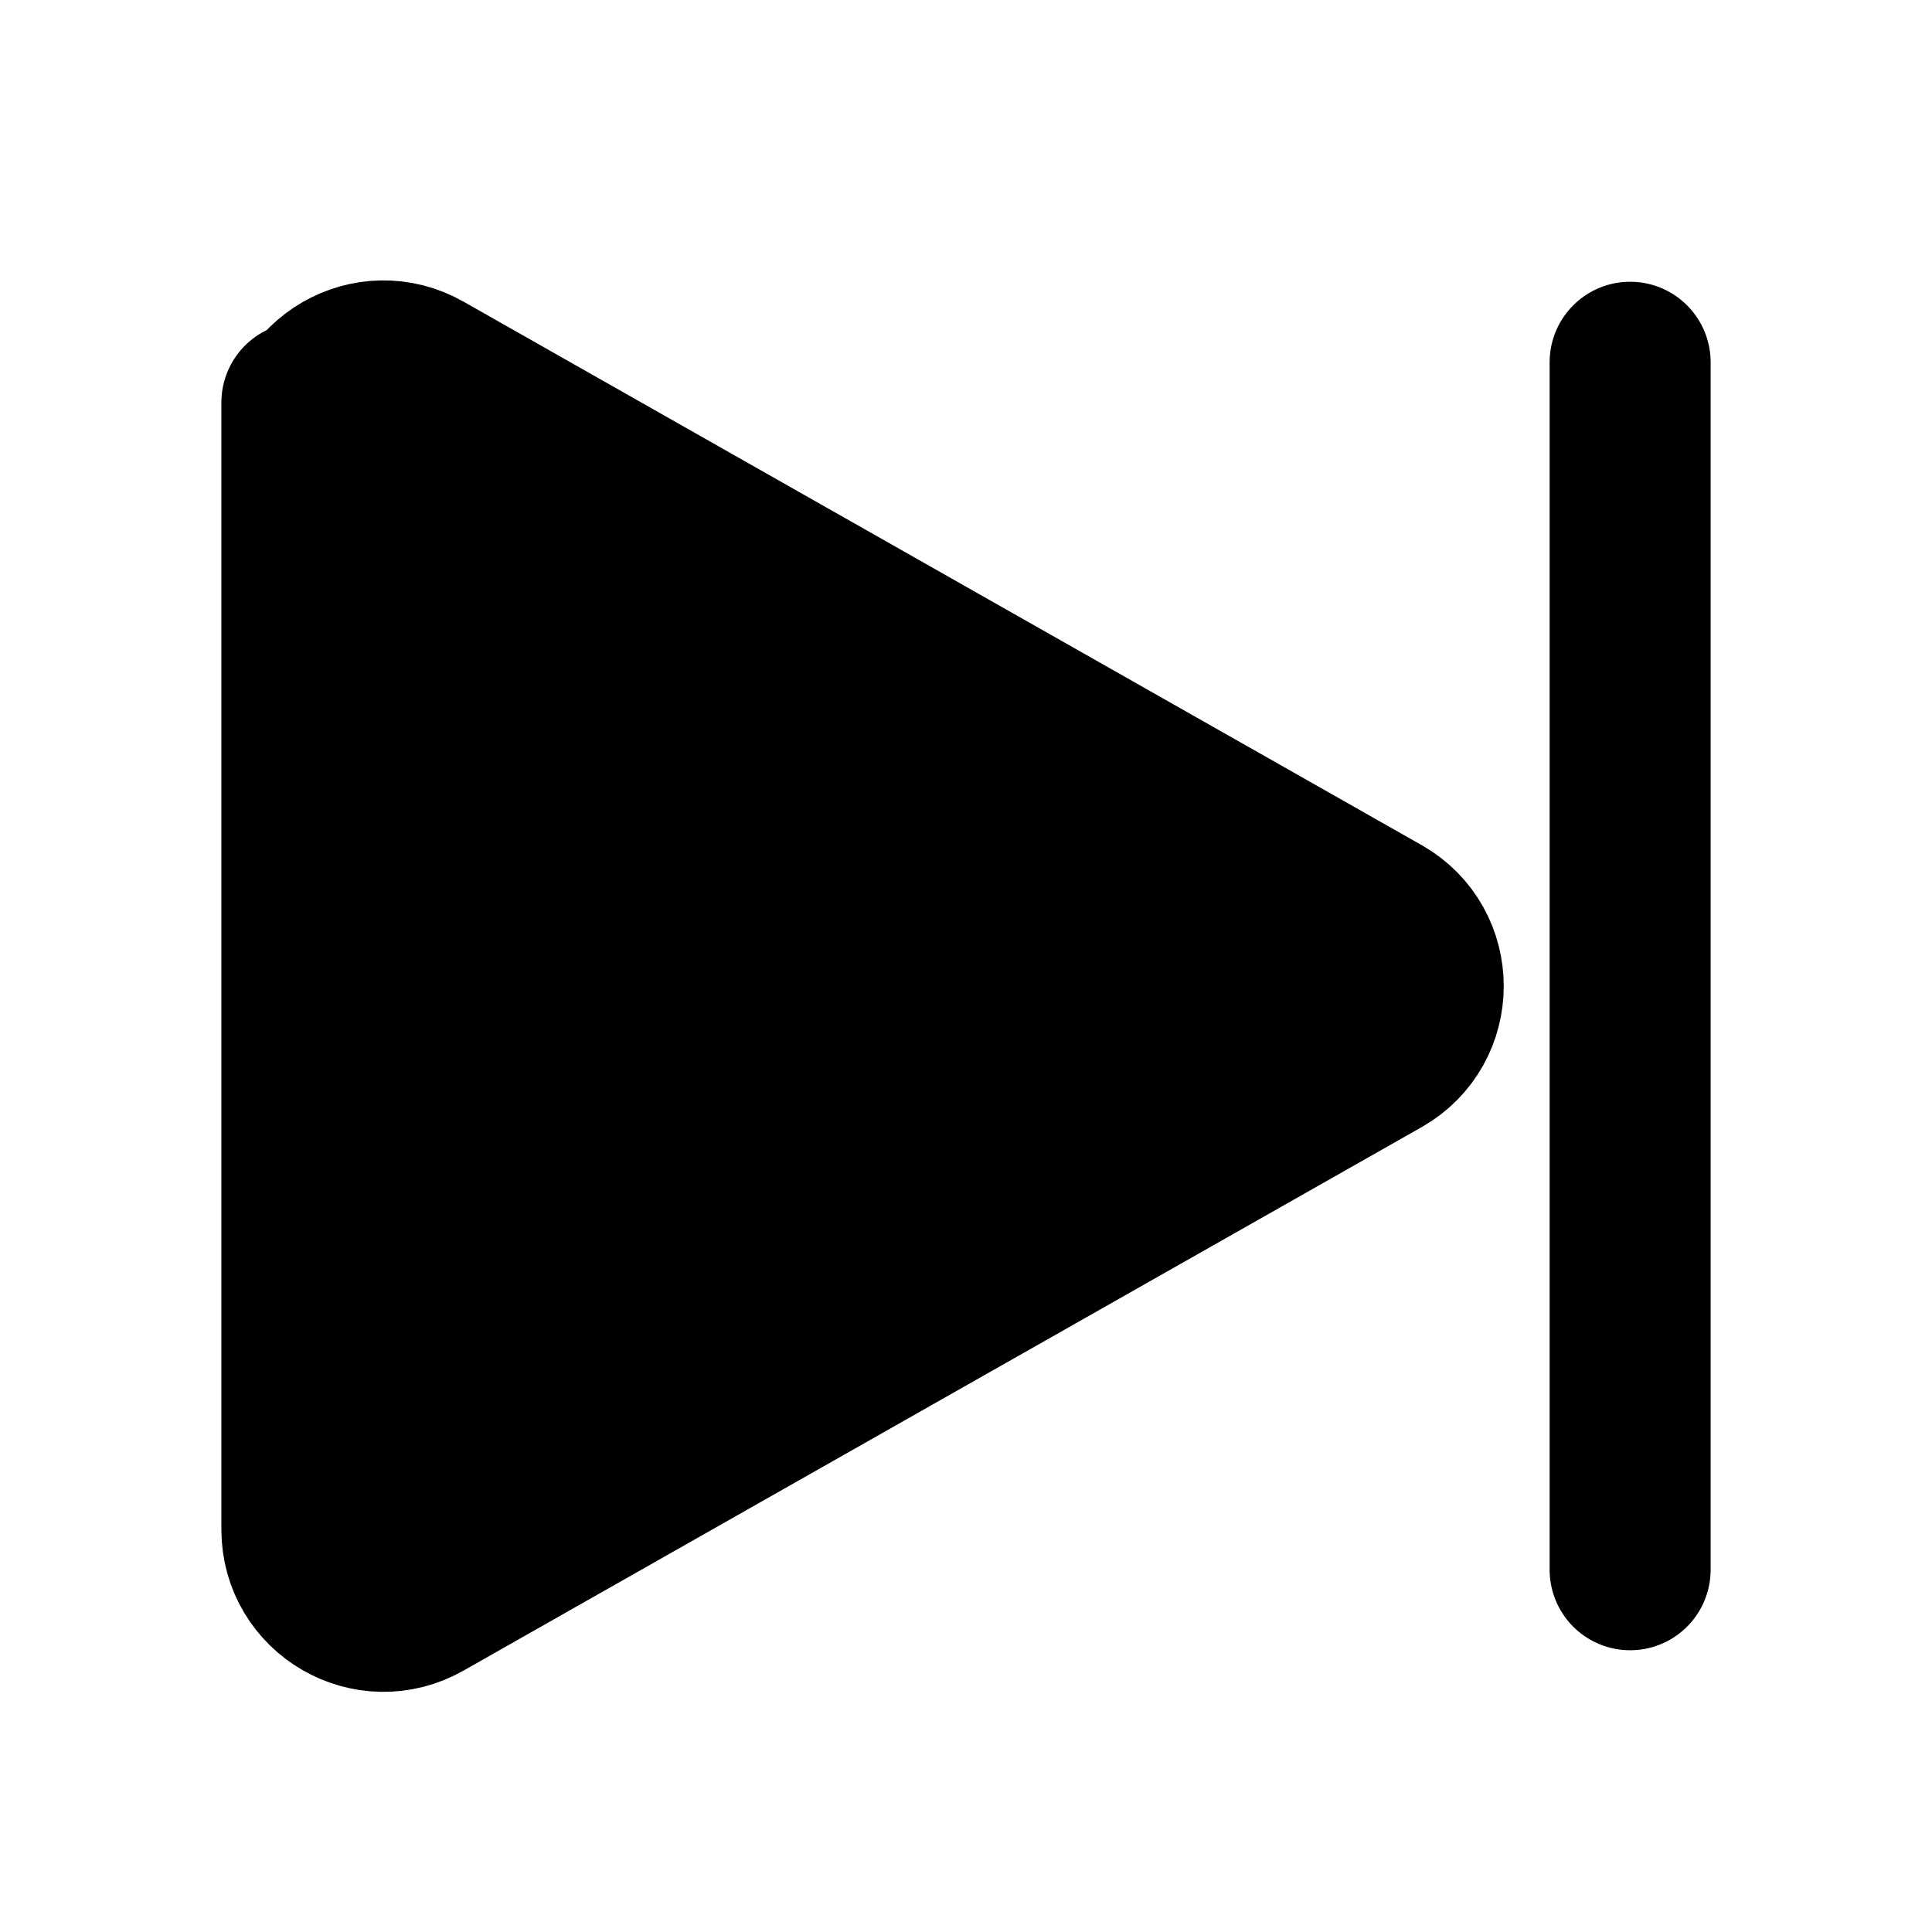
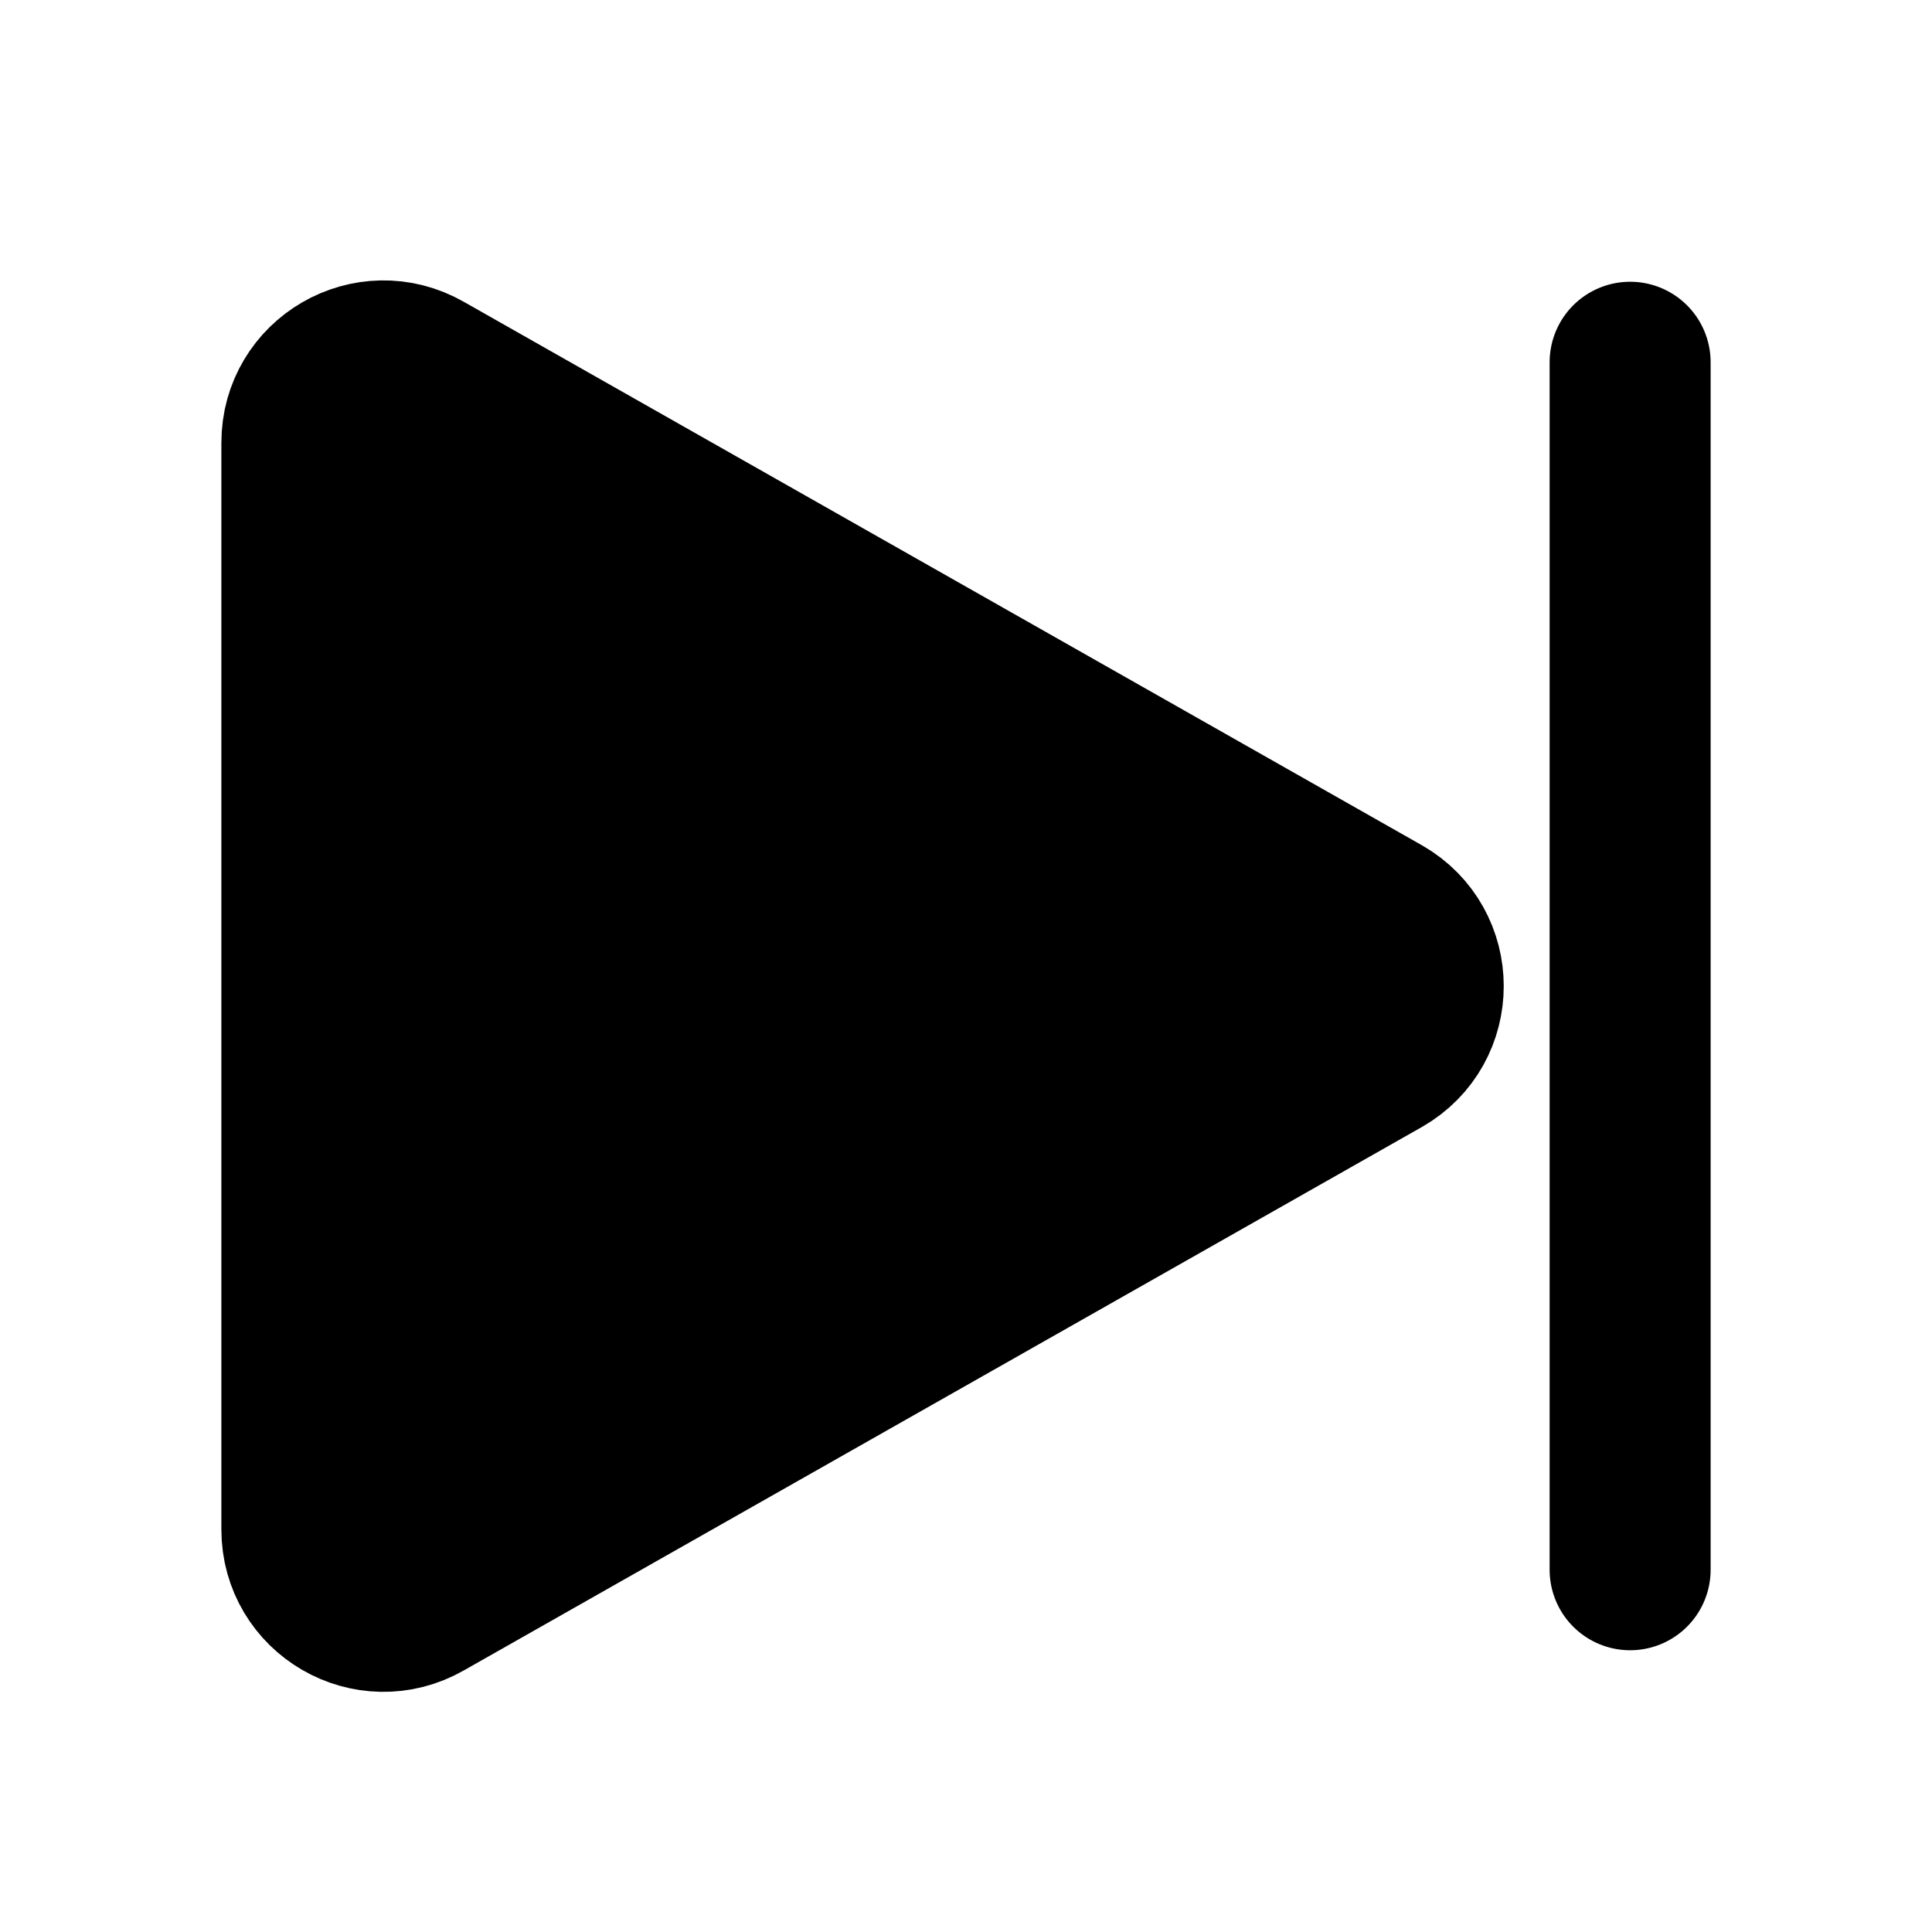
<svg xmlns="http://www.w3.org/2000/svg" width="24" height="24" viewBox="0 0 24 24" fill="none">
-   <path d="M3.75 5V19C3.75 19.78 4.59 20.27 5.27 19.88L17.17 13.13C17.85 12.74 17.85 11.76 17.17 11.37L5.27 4.62C4.59 4.23 3.75 4.72 3.75 5.5Z" fill="currentColor" stroke="currentColor" stroke-width="2.0" stroke-linejoin="round" />
-   <path d="M20.25 4.5V19.5" stroke="currentColor" stroke-width="2.0" stroke-linecap="round" />
+   <path d="M3.75 5.5V19C3.75 19.78 4.59 20.27 5.27 19.88L17.17 13.13C17.85 12.74 17.85 11.76 17.17 11.37L5.27 4.62C4.59 4.23 3.75 4.72 3.75 5.5Z" fill="black" stroke="black" stroke-width="2" stroke-linejoin="round" />
+   <path d="M20.25 4.5V19.5" stroke="black" stroke-width="2" stroke-linecap="round" />
</svg>
